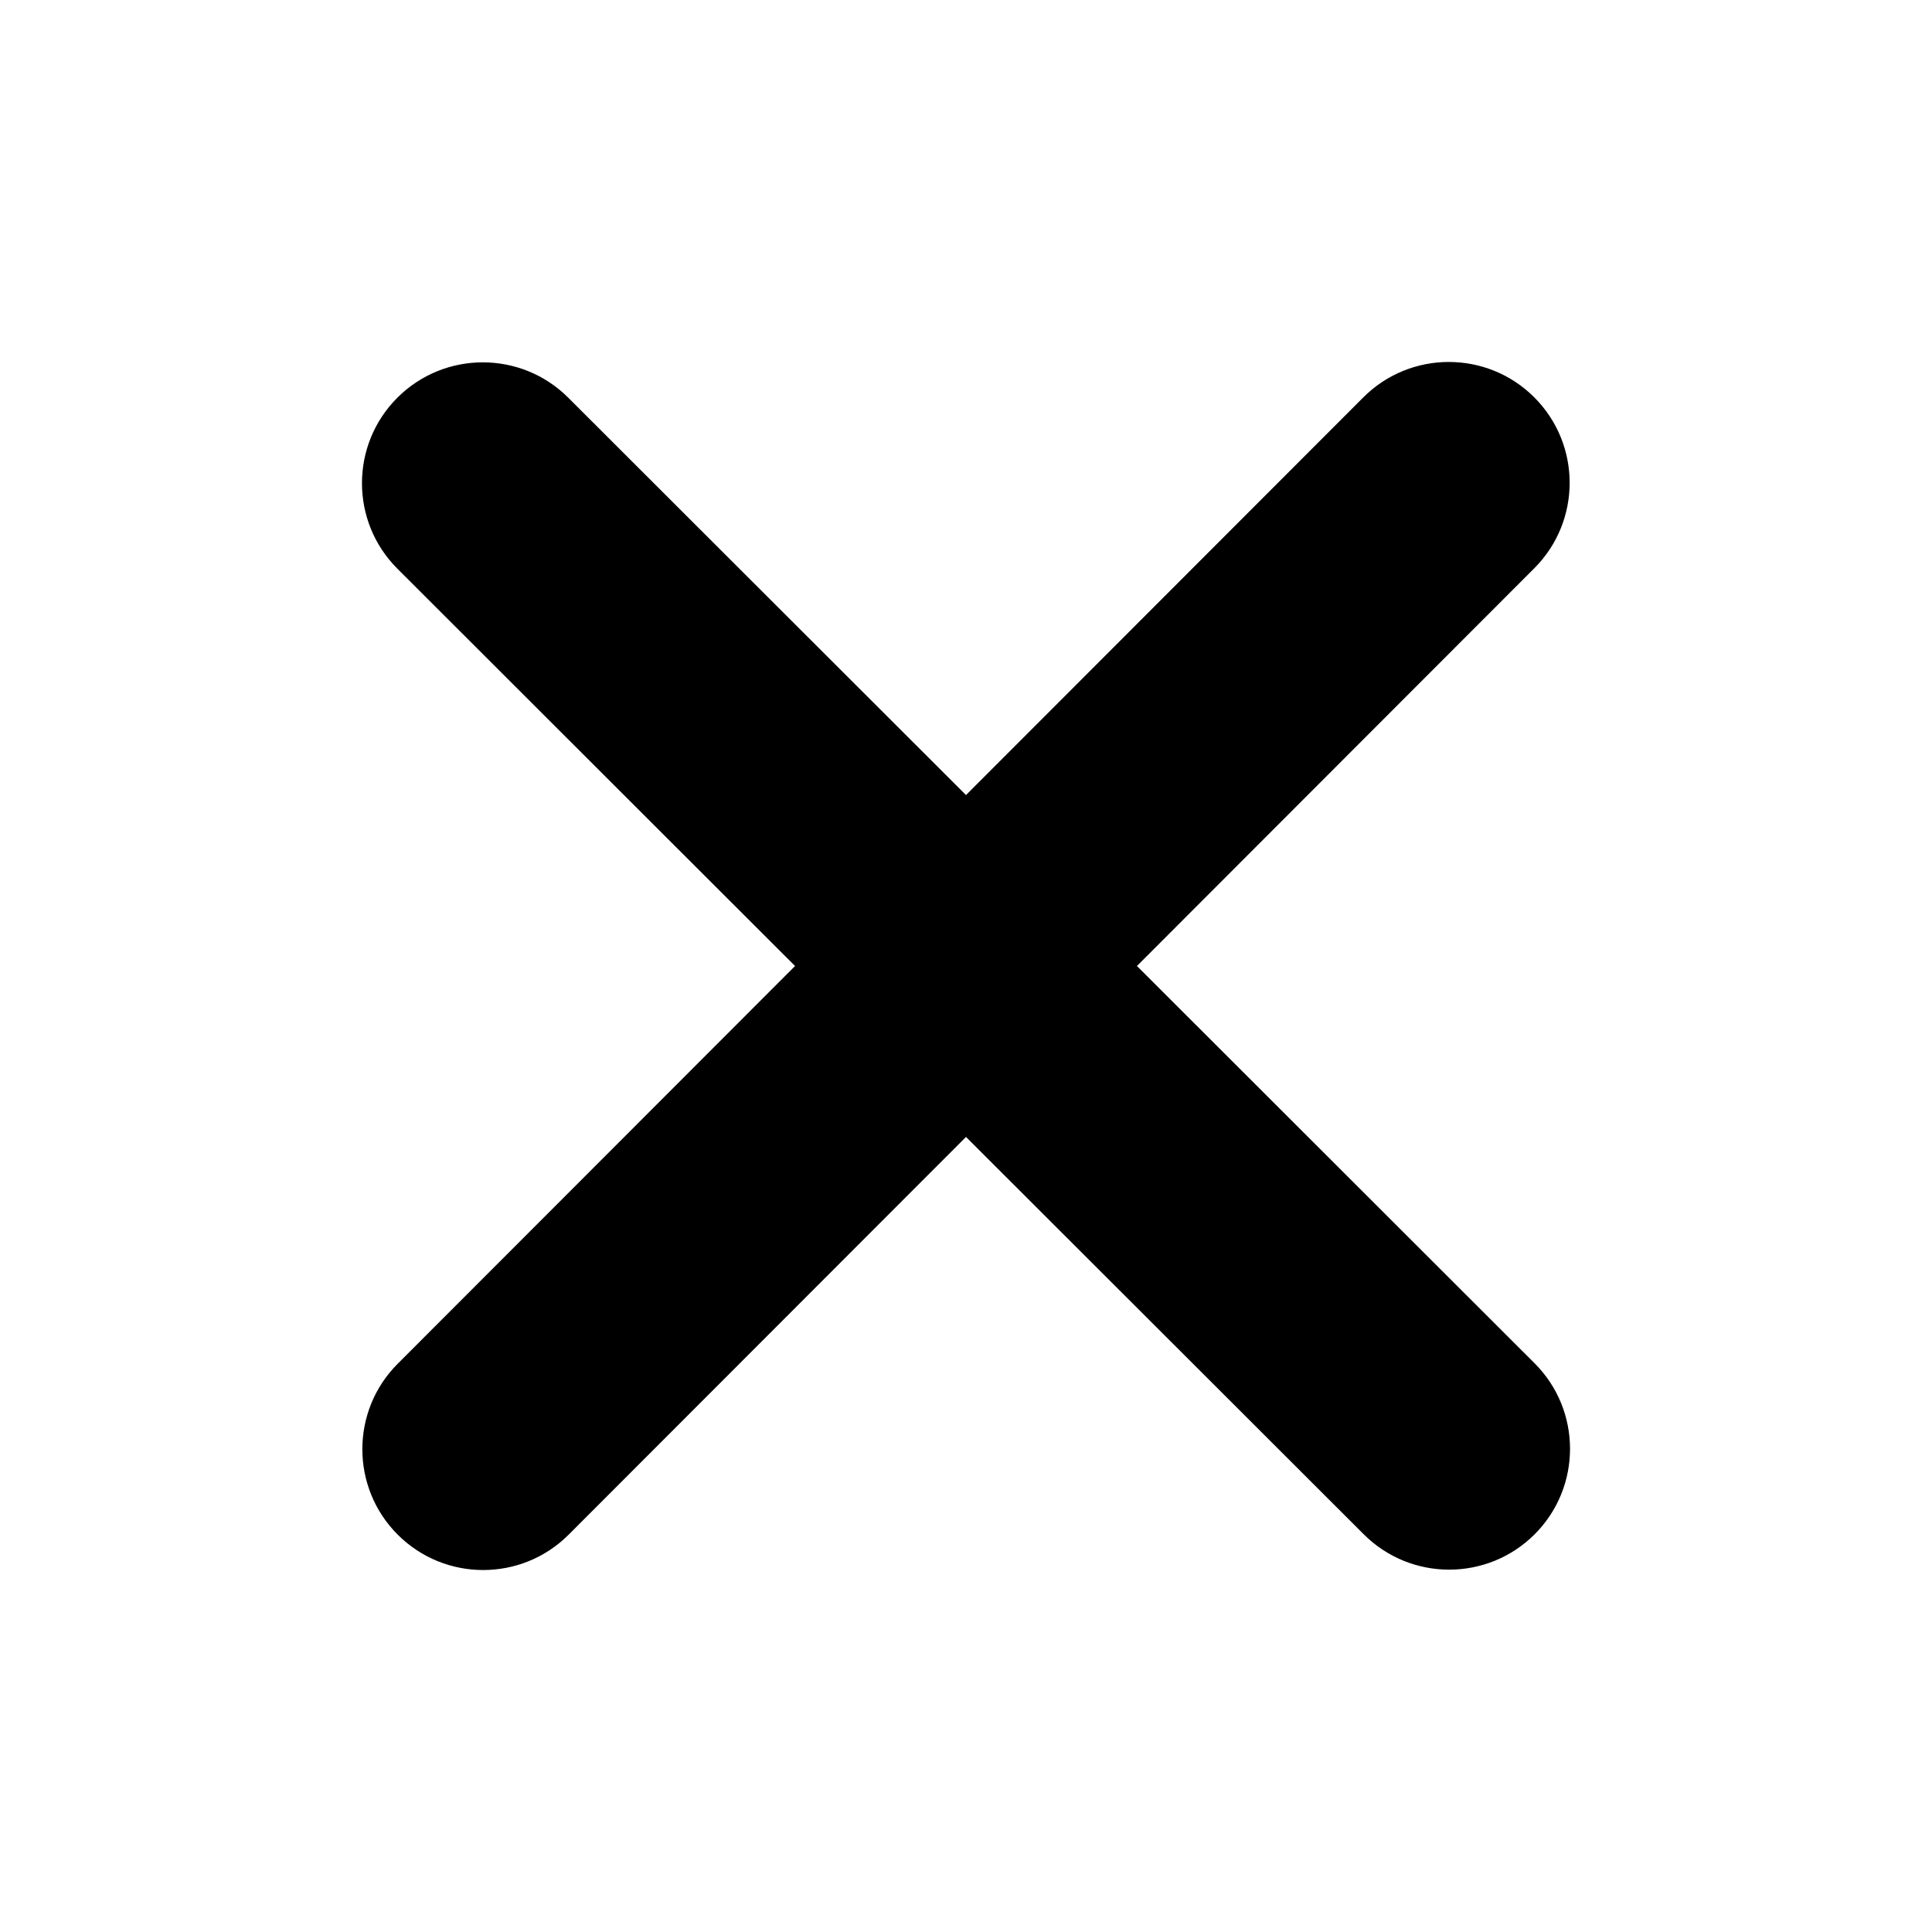
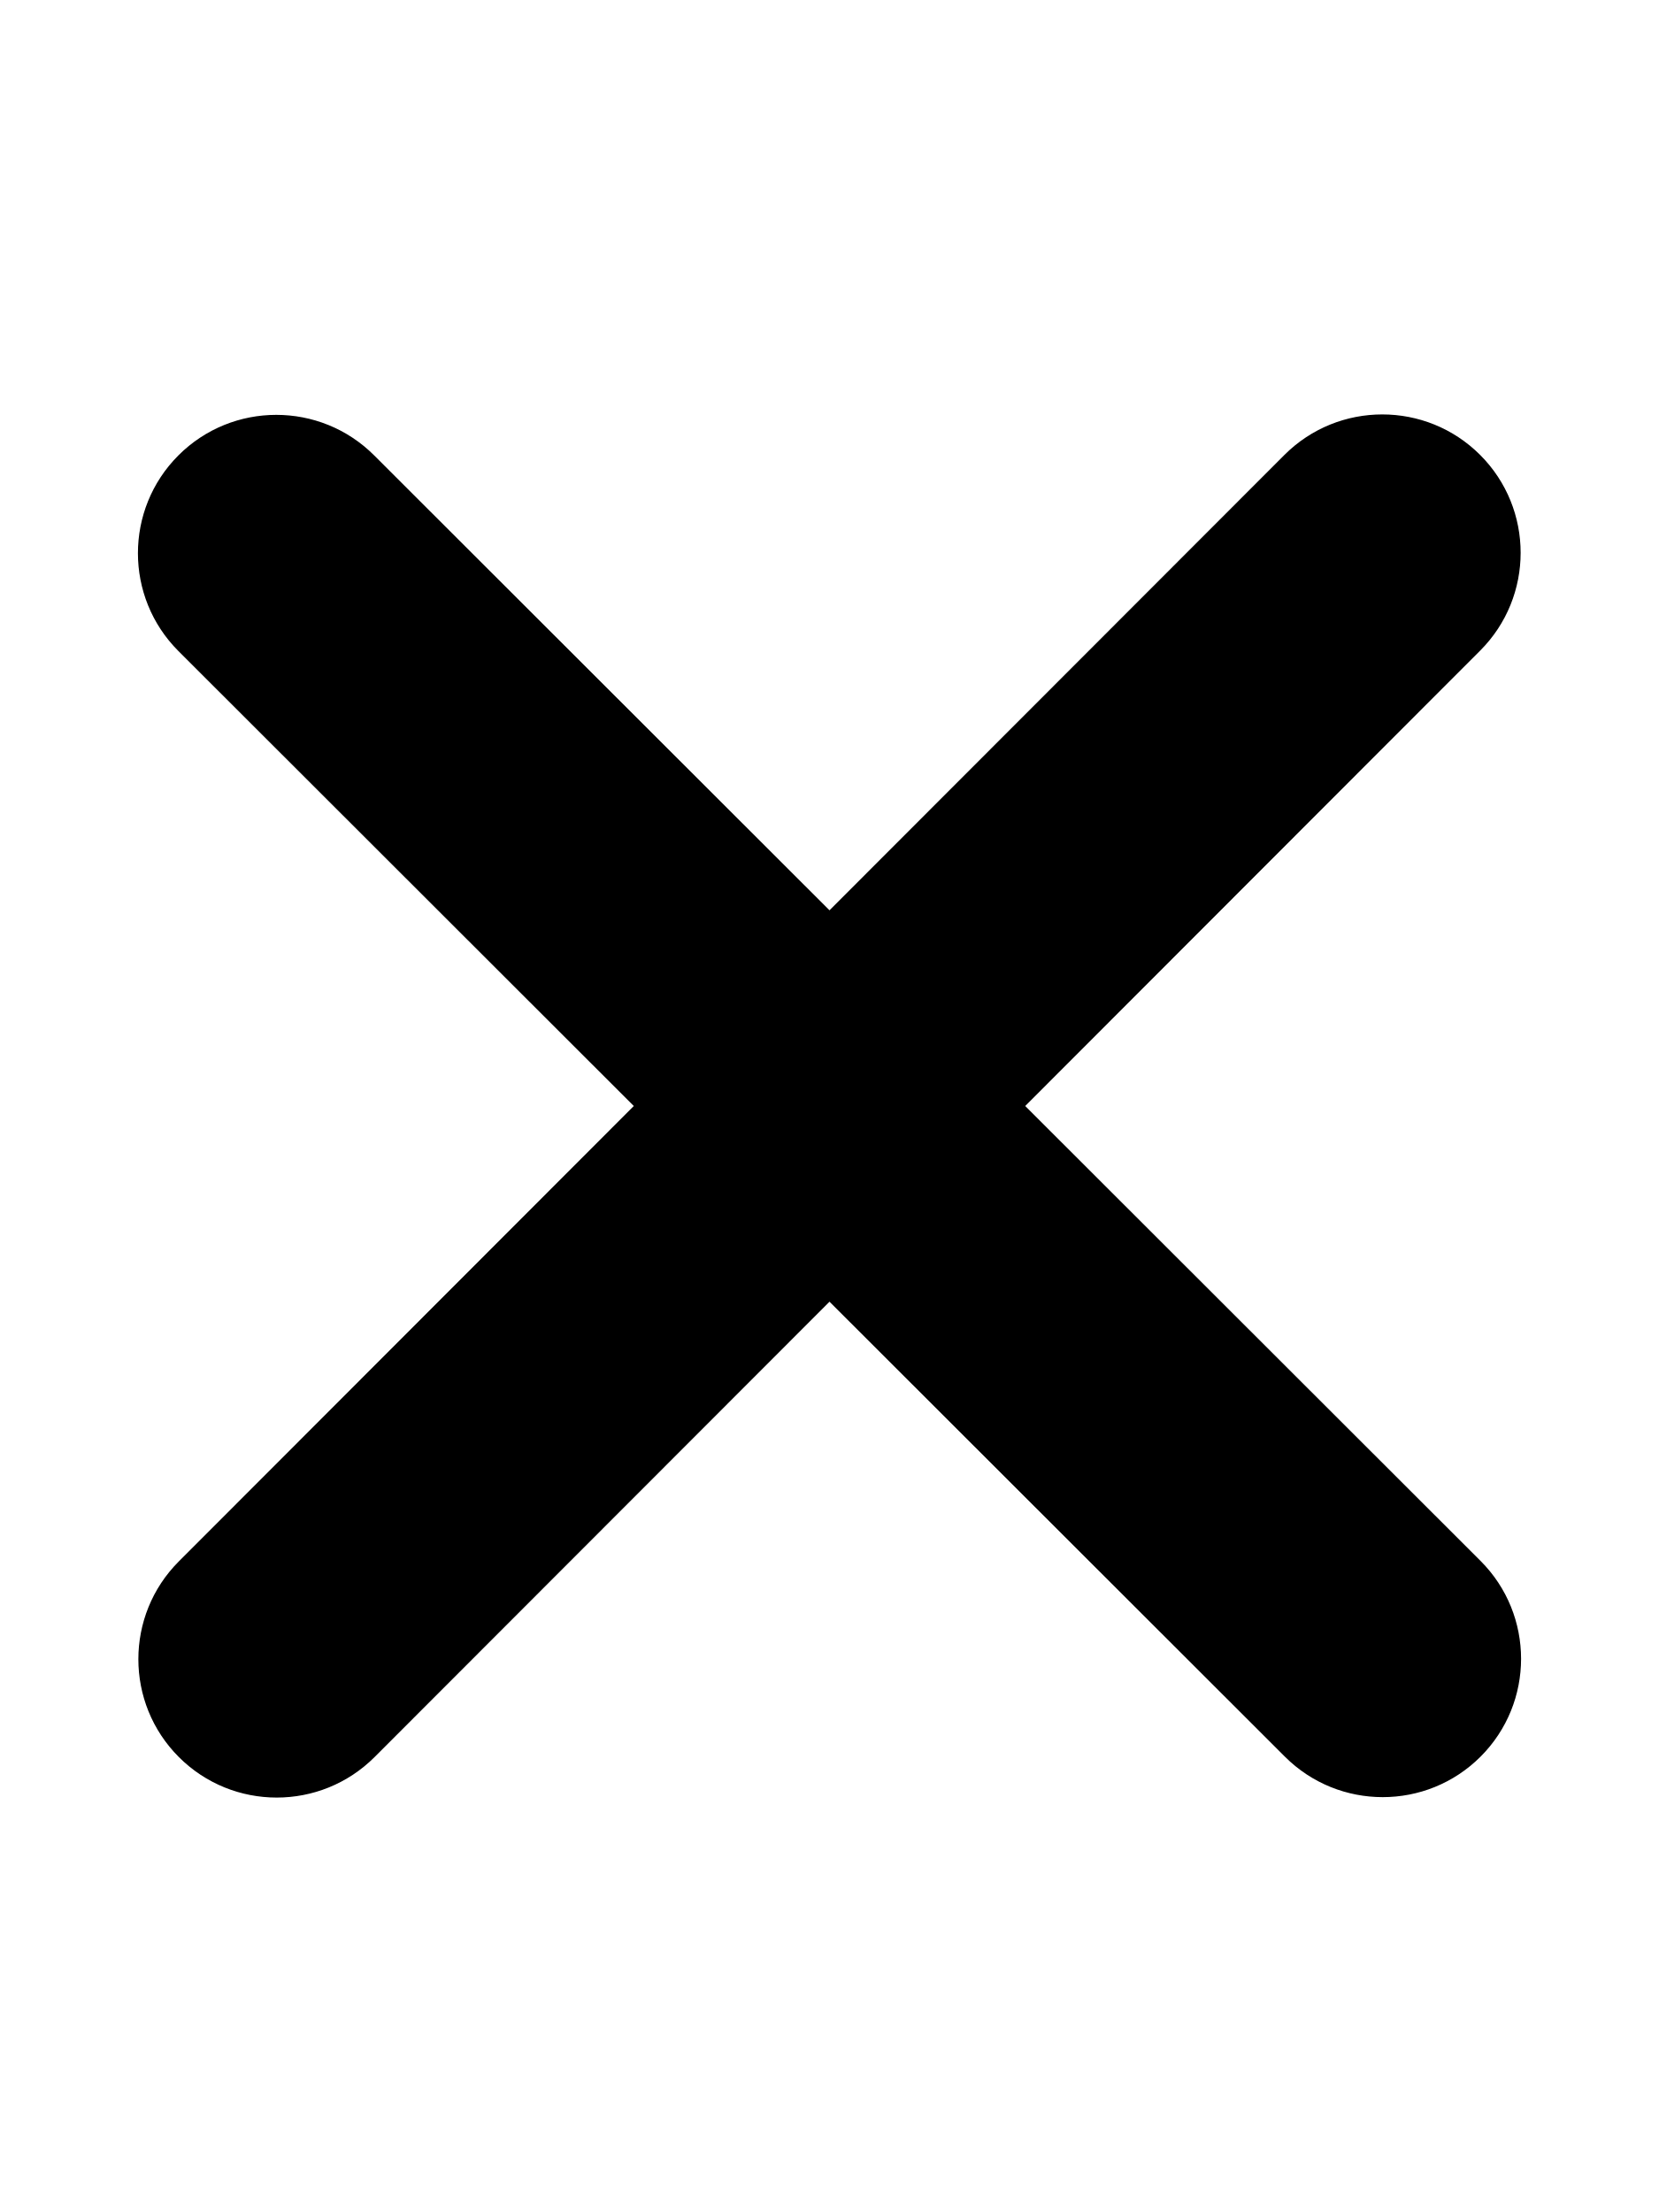
- <svg xmlns="http://www.w3.org/2000/svg" width="35px" height="35px" viewBox="0 0 384 512">
+ <svg xmlns="http://www.w3.org/2000/svg" width="1rem" height="1rem" viewBox="0 0 384 512">
  <path d="M342.6 150.6c12.5-12.5 12.5-32.8 0-45.3s-32.8-12.5-45.3 0L192 210.7 86.6 105.4c-12.5-12.5-32.8-12.5-45.3 0s-12.5 32.8 0 45.3L146.7 256 41.4 361.4c-12.5 12.5-12.5 32.8 0 45.3s32.8 12.5 45.3 0L192 301.3 297.4 406.6c12.5 12.5 32.8 12.5 45.3 0s12.5-32.8 0-45.3L237.3 256 342.6 150.6z" />
</svg>
